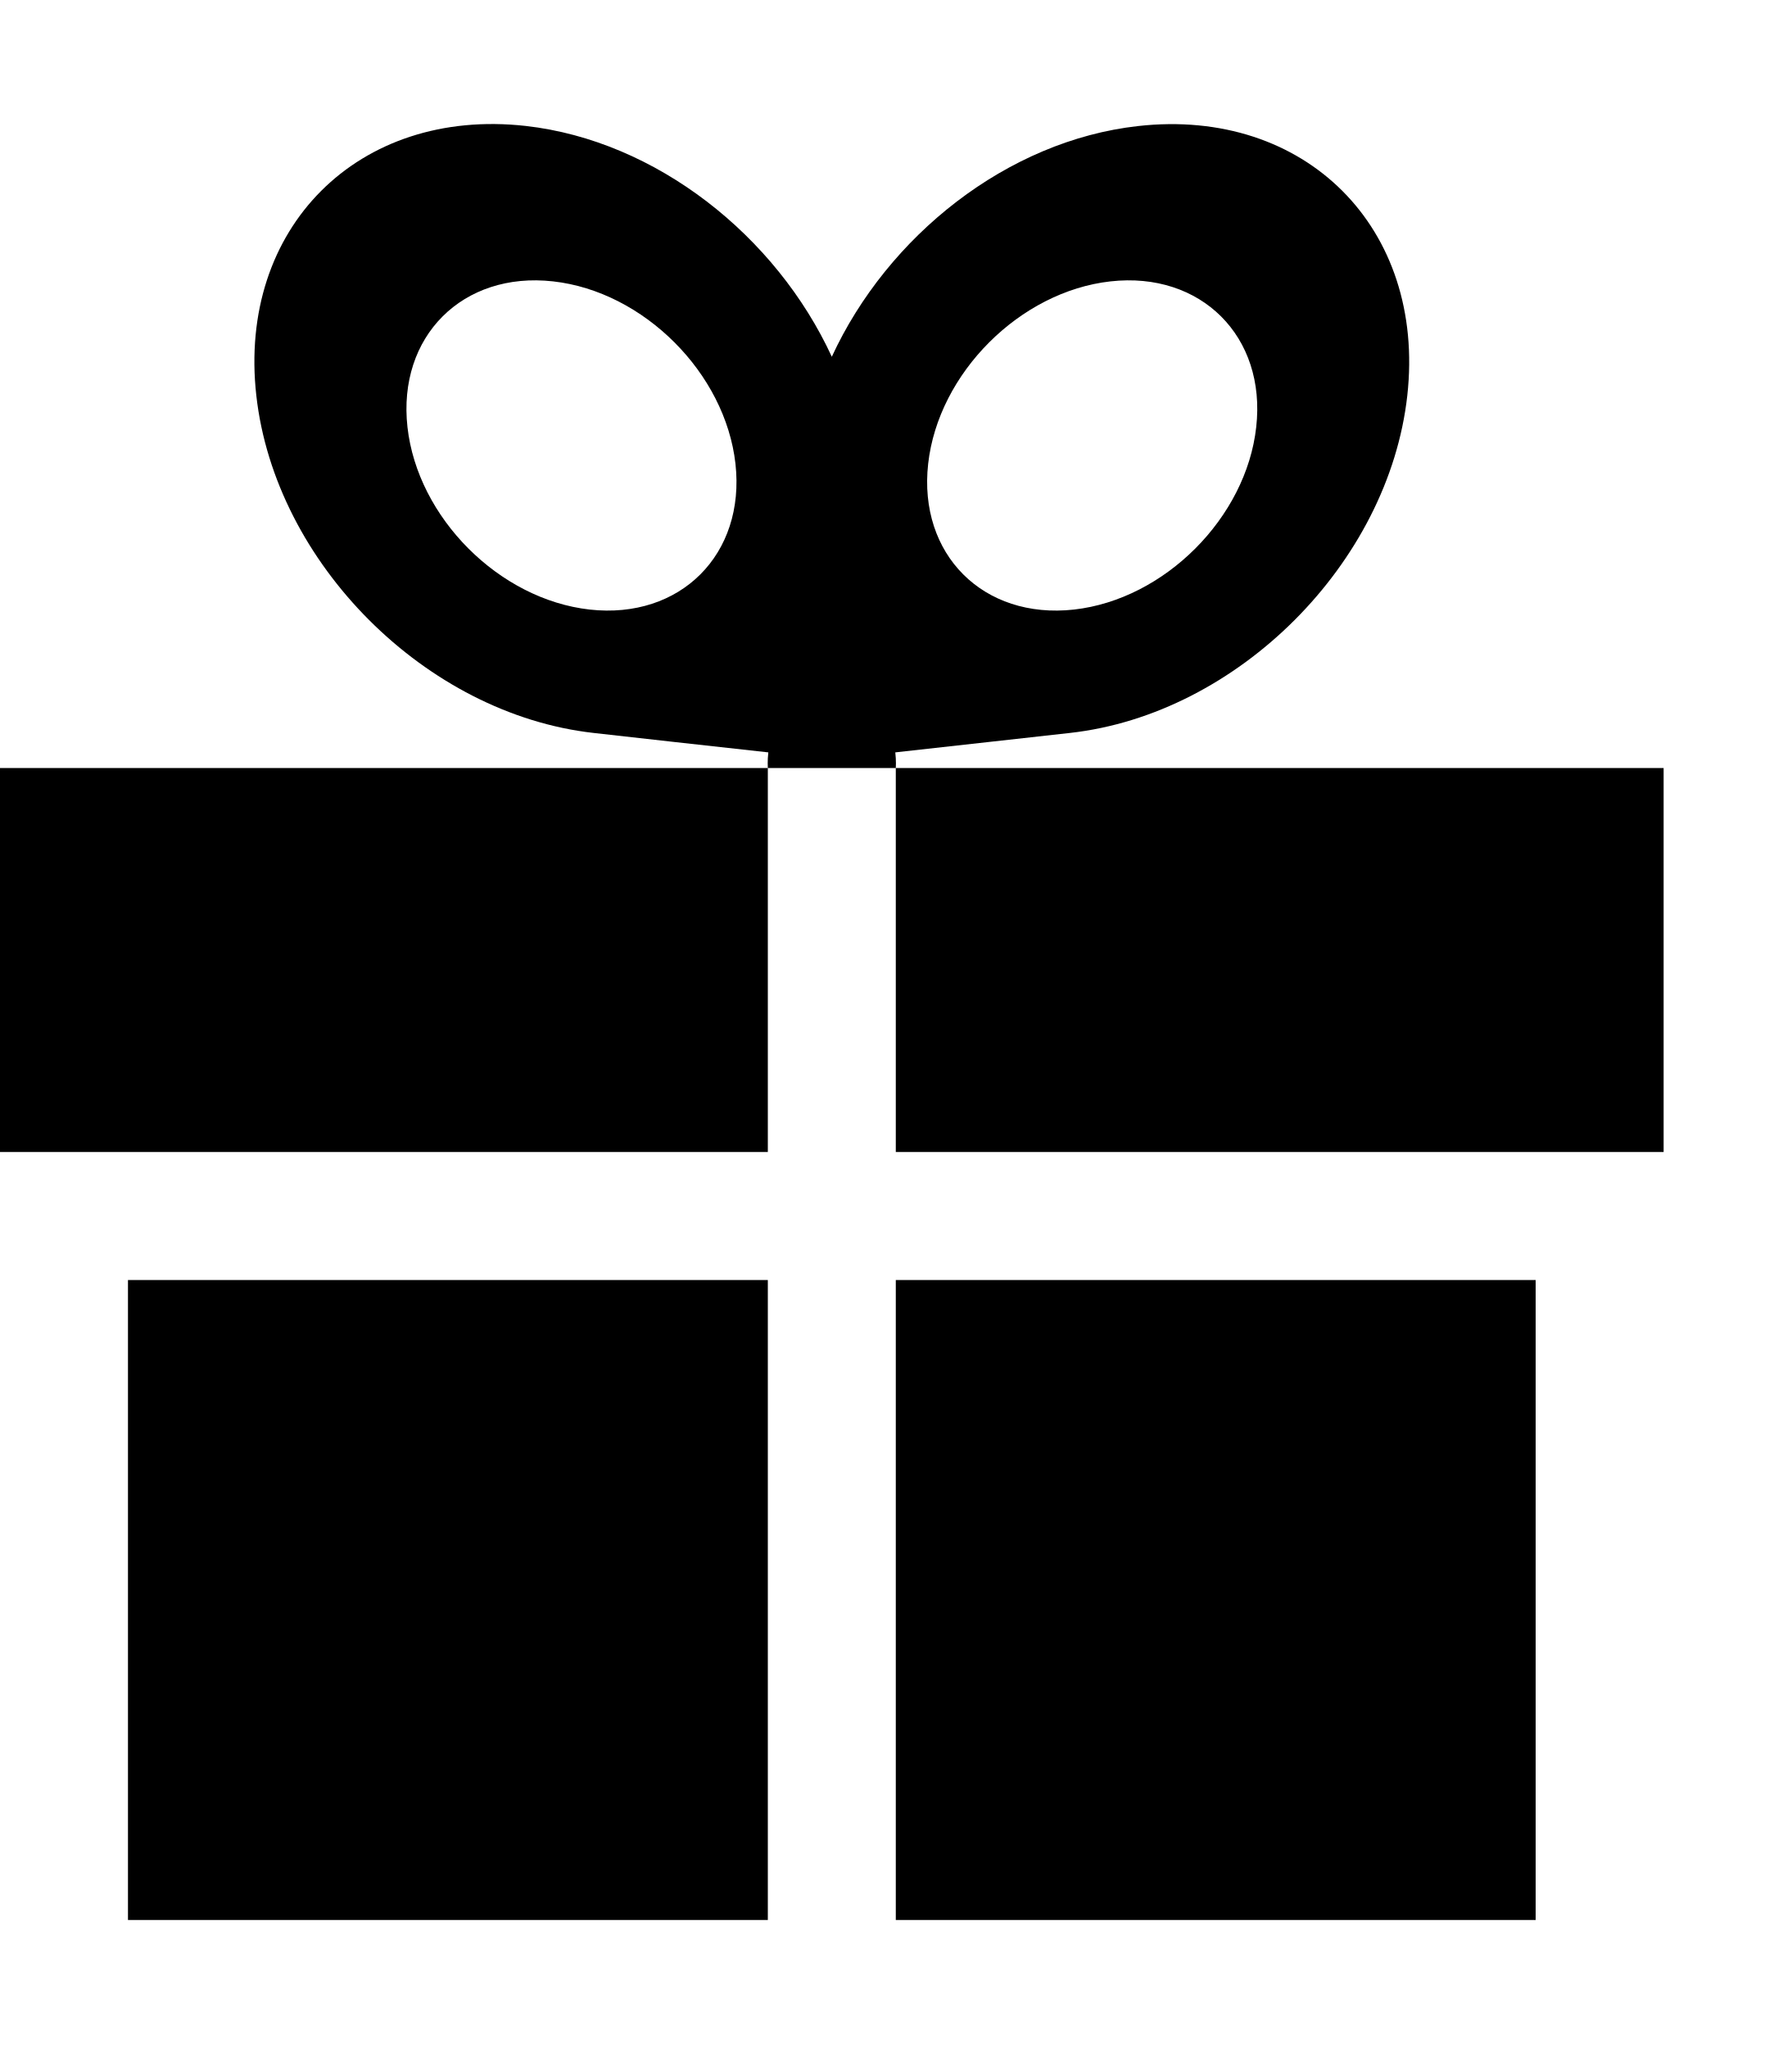
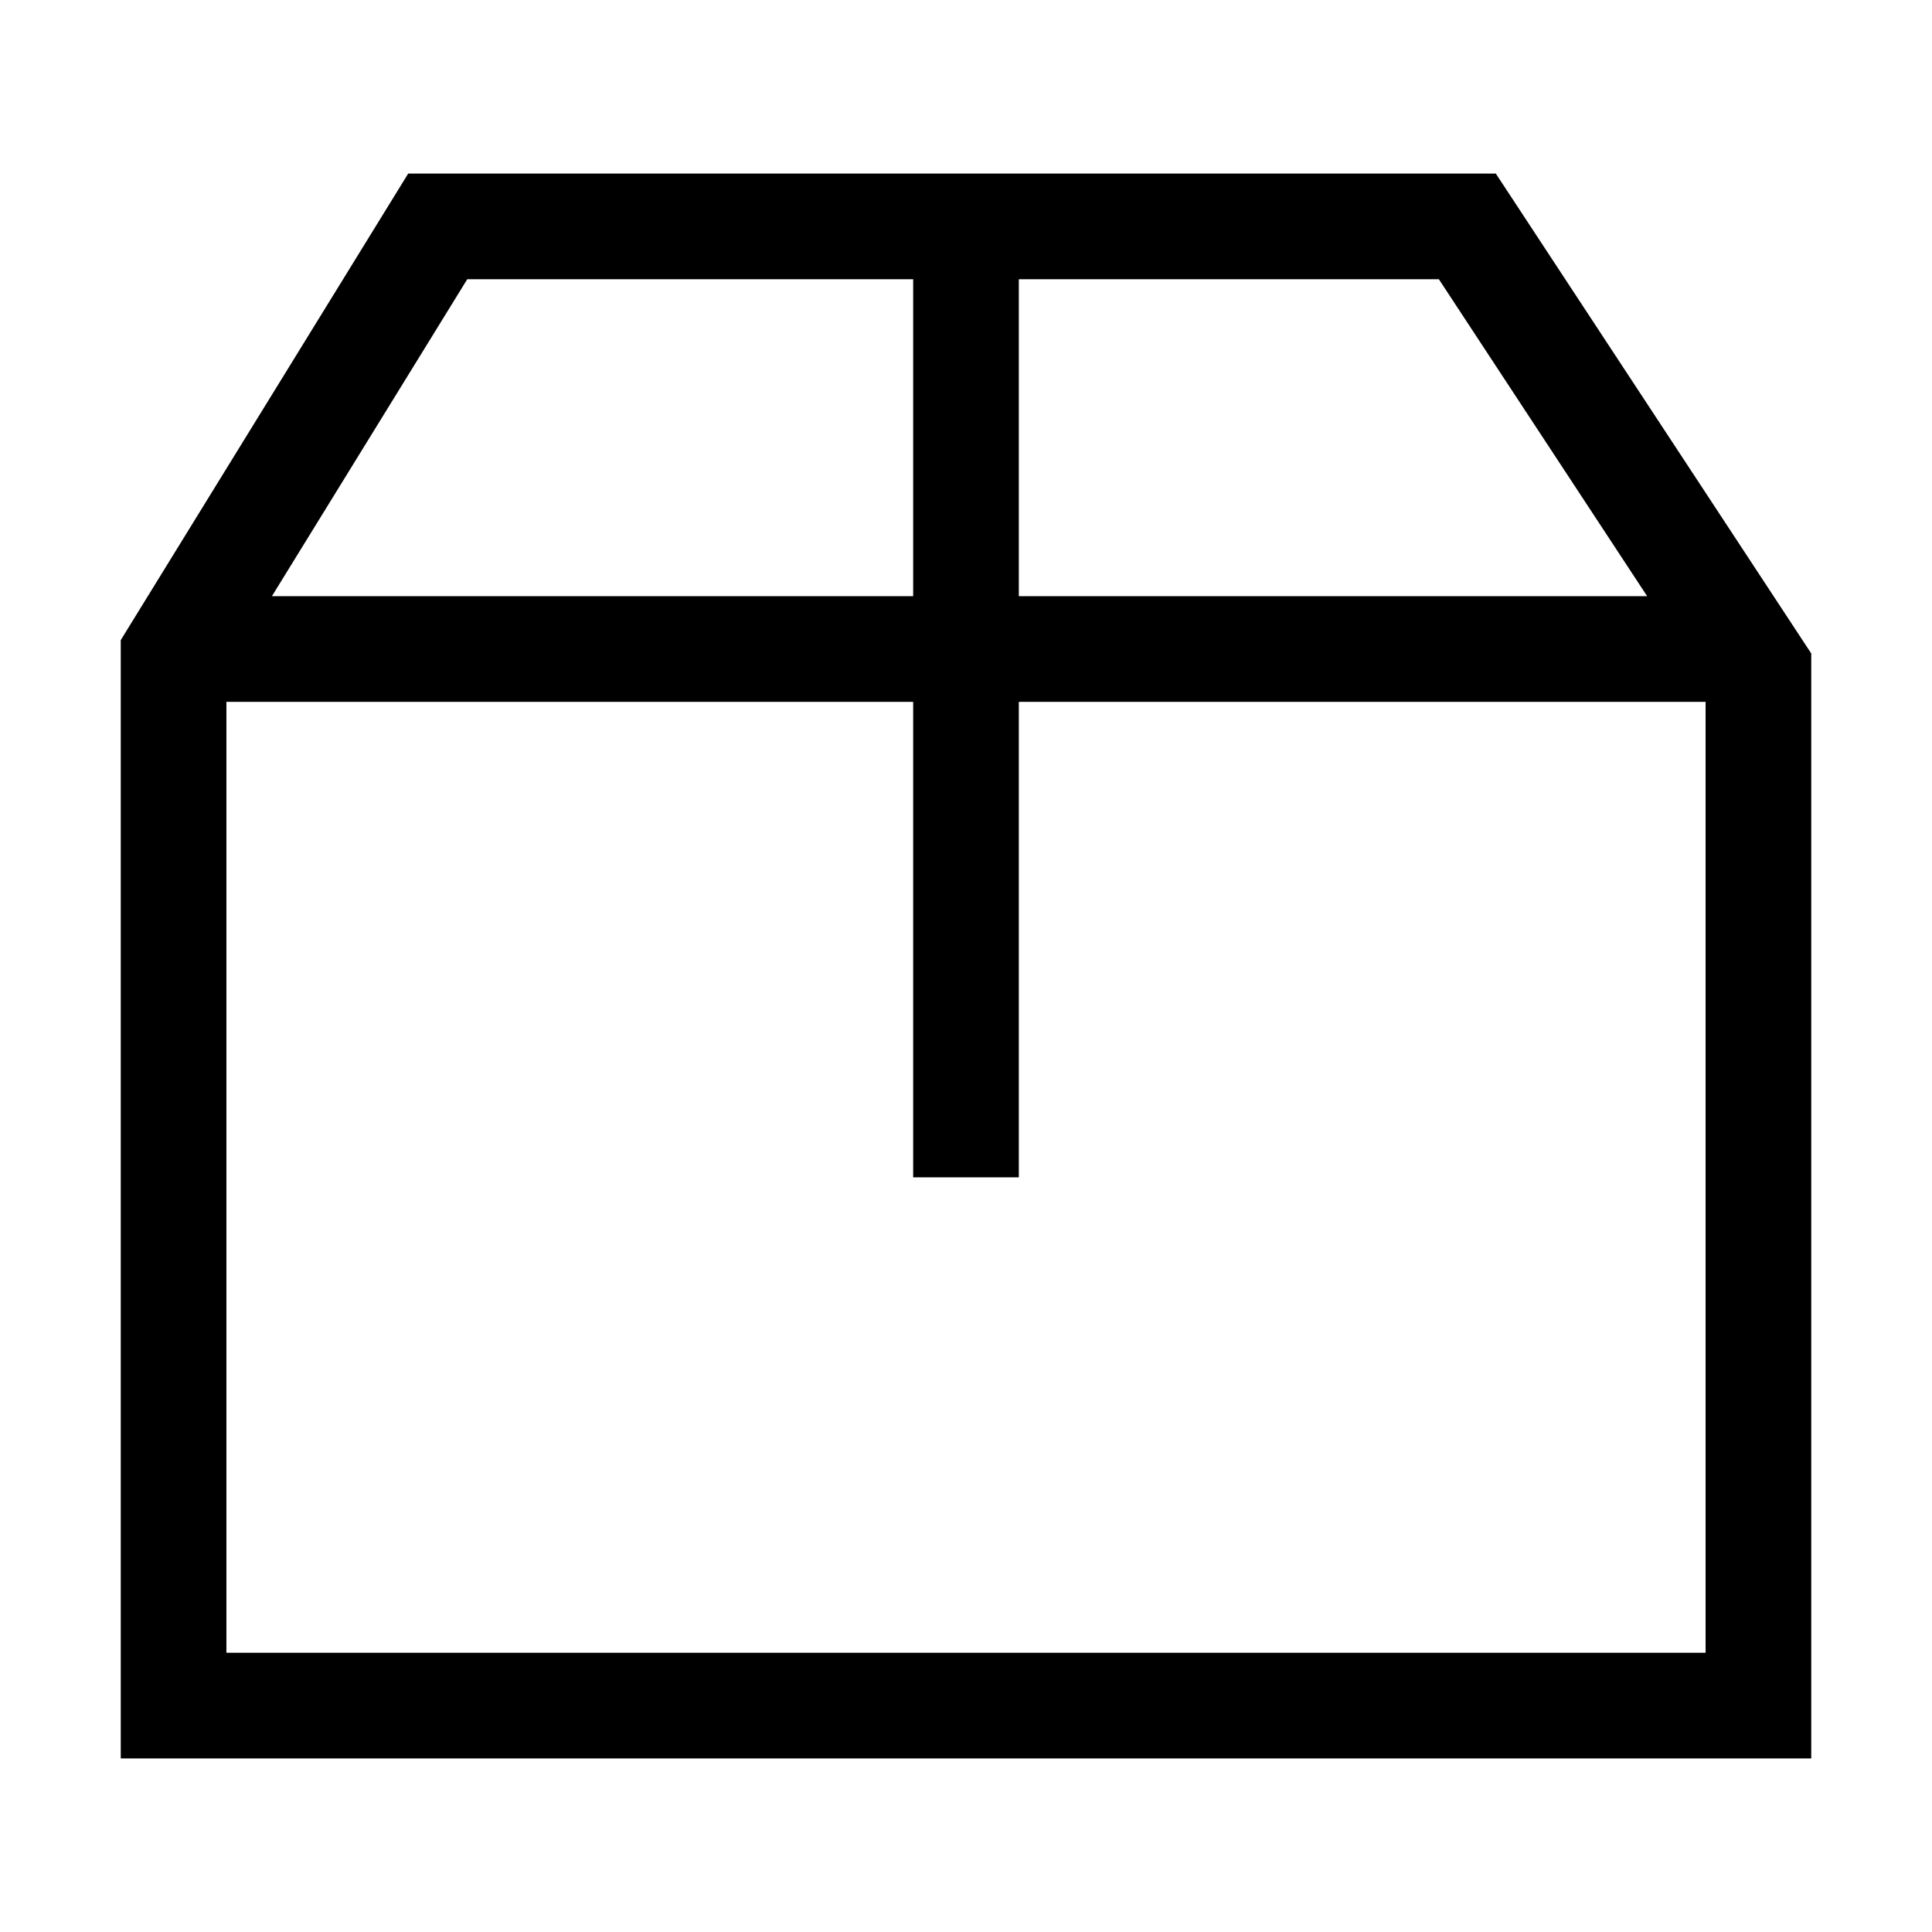
- <svg xmlns="http://www.w3.org/2000/svg" height="1024" width="896">
-   <path d="M448 960h320V640H448V960zM64 960h320V640H64V960zM447.75 376.188c31.469-3.5 66.875-7.406 87.375-9.719C619 357.125 694.5 281.594 703.812 197.75c9.312-83.75-51-144.125-134.688-134.719C503.688 70.344 443.844 118 416 178.375 388.156 118 328.312 70.344 262.906 62.969 179.188 53.625 118.781 114 128.188 197.75c9.344 83.844 84.875 159.312 168.656 168.719 20.531 2.312 55.938 6.281 87.406 9.719C383.75 380.406 384 384 384 384h64C448 384 448.25 380.406 447.75 376.188zM555.375 140.688c45.25-5.062 78 27.562 72.875 72.875-5 45.312-45.875 86.156-91.125 91.219-45.375 5.031-78-27.594-72.938-72.906C469.249 186.564 510.125 145.719 555.375 140.688zM294.906 304.781c-45.25-5.062-86.062-45.906-91.125-91.219-5.063-45.313 27.594-77.938 72.812-72.875 45.312 5.031 86.156 45.875 91.222 91.188C372.875 277.188 340.219 309.812 294.906 304.781zM448 384v192h384V384H448zM0 576h384V384H0V576z" />
+ <svg xmlns="http://www.w3.org/2000/svg" height="32" width="32" viewBox="0 0 32 32">
+   <g>
+     <path id="path1" transform="rotate(0,16,16) translate(2,2.875) scale(0.875,0.875)  " fill="#000000" d="M2,10L2,28 30,28 30,10 17,10 17,19 15,19 15,10z M17,2L17,8 28.894,8 24.951,2z M6.559,2L2.861,8 15,8 15,2z M5.441,0L26.029,0 32,9.084 32,30 0,30 0,8.831z" />
+   </g>
</svg>
